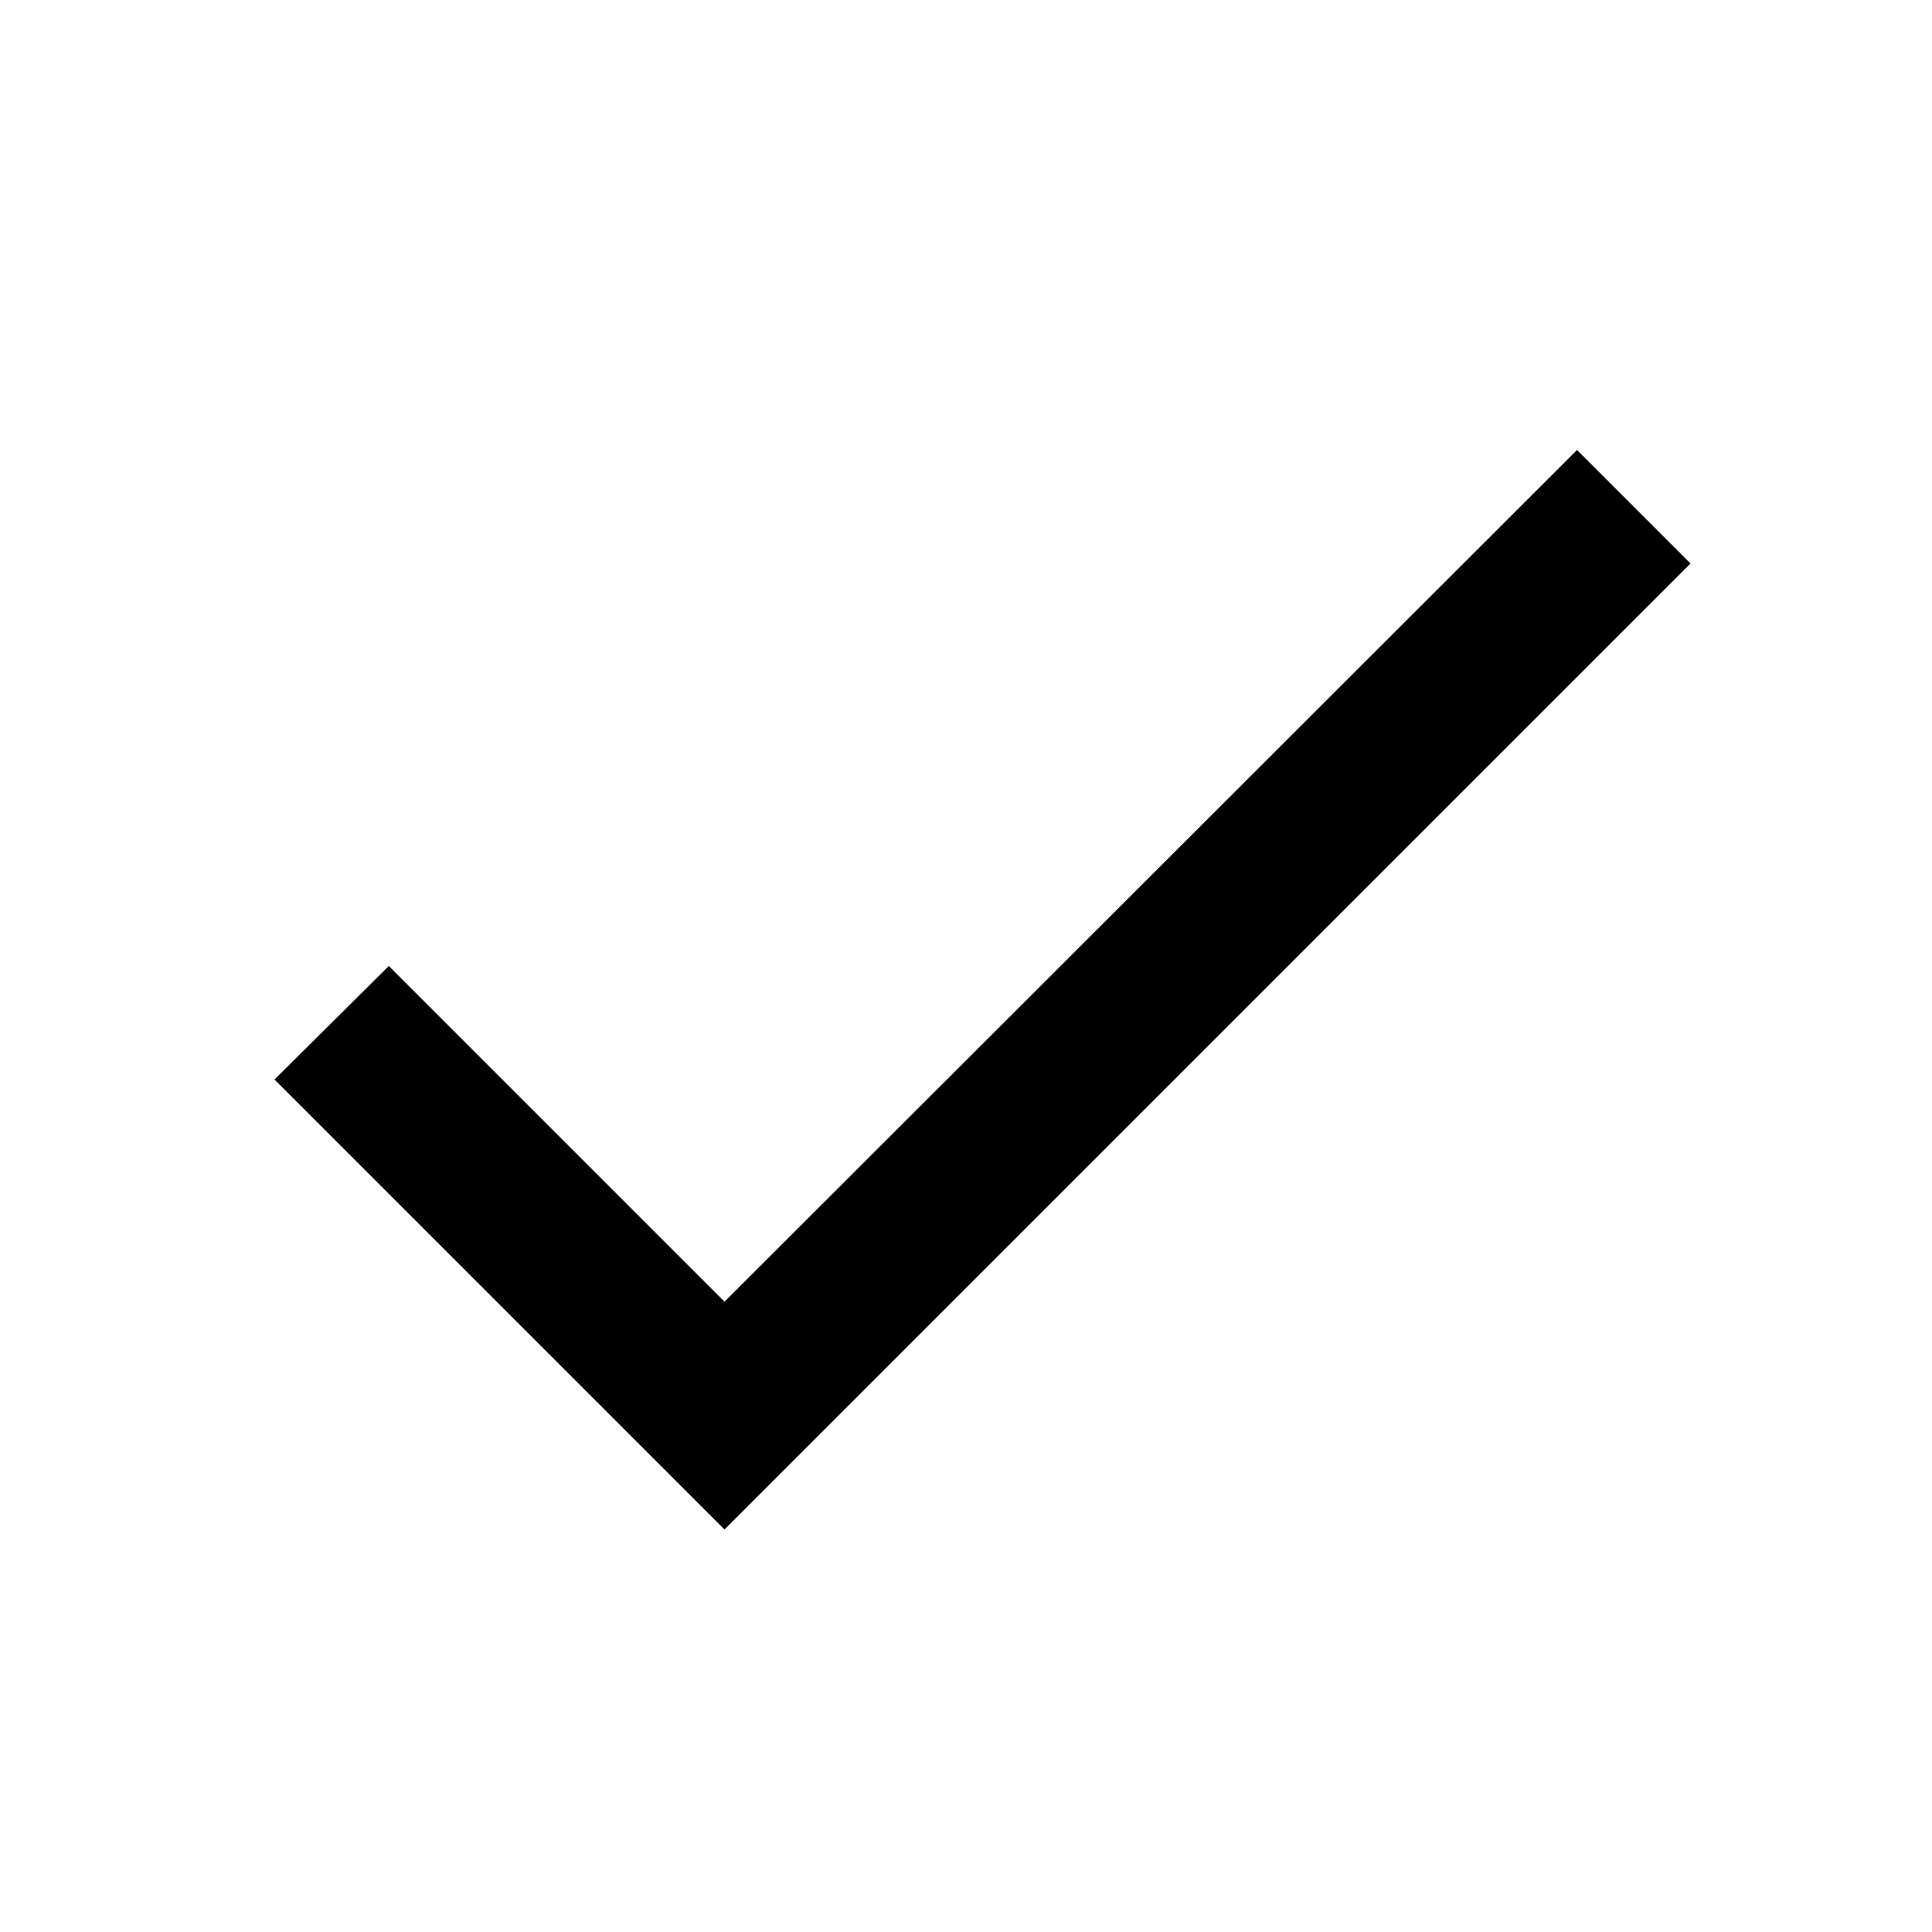
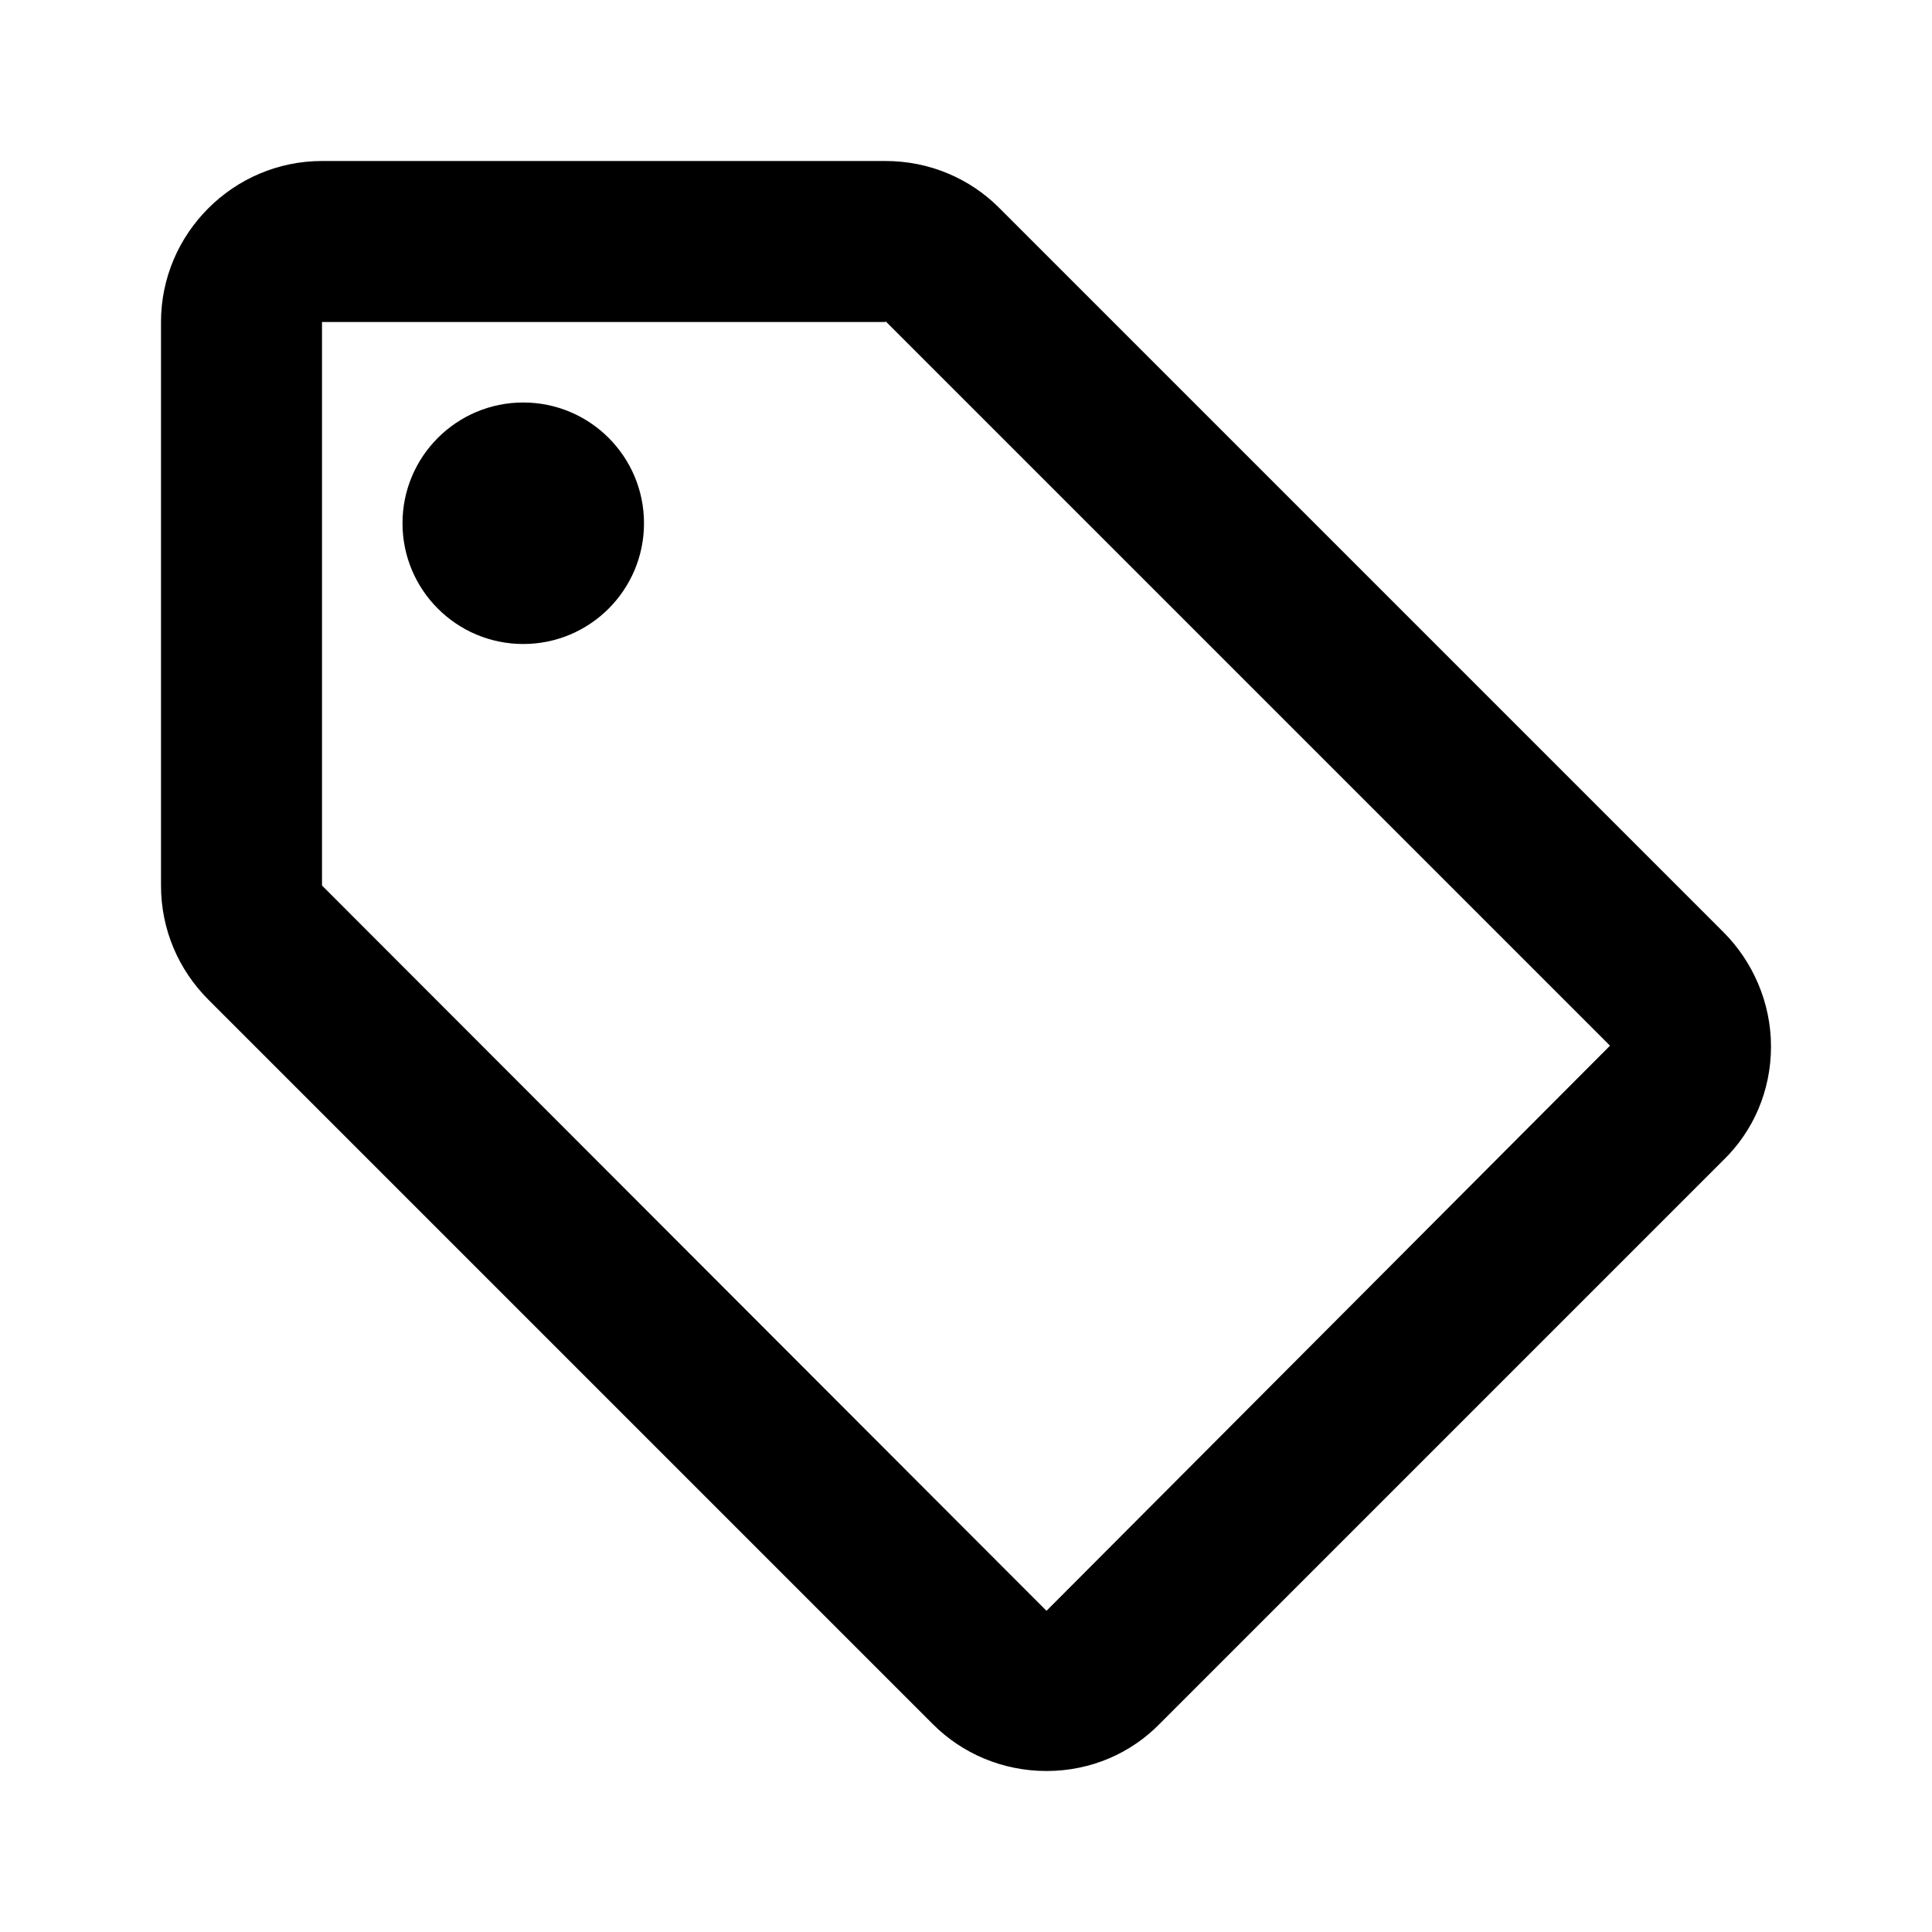
<svg xmlns="http://www.w3.org/2000/svg" height="24px" viewBox="0 0 24 24" width="24px" fill="#000000">
-   <path d="M0 0h24v24H0z" fill="none" />
-   <path d="M9 16.17L4.83 12l-1.42 1.41L9 19 21 7l-1.41-1.41z" />
+   <path d="M0 0h24v24H0V0z" fill="none" />
+   <path d="M21.41 11.58l-9-9C12.05 2.22 11.55 2 11 2H4c-1.1 0-2 .9-2 2v7c0 .55.22 1.05.59 1.42l9 9c.36.36.86.58 1.41.58s1.05-.22 1.41-.59l7-7c.37-.36.59-.86.59-1.41s-.23-1.06-.59-1.42zM13 20.01L4 11V4h7v-.01l9 9-7 7.02z" />
+   <circle cx="6.5" cy="6.5" r="1.5" />
</svg>
